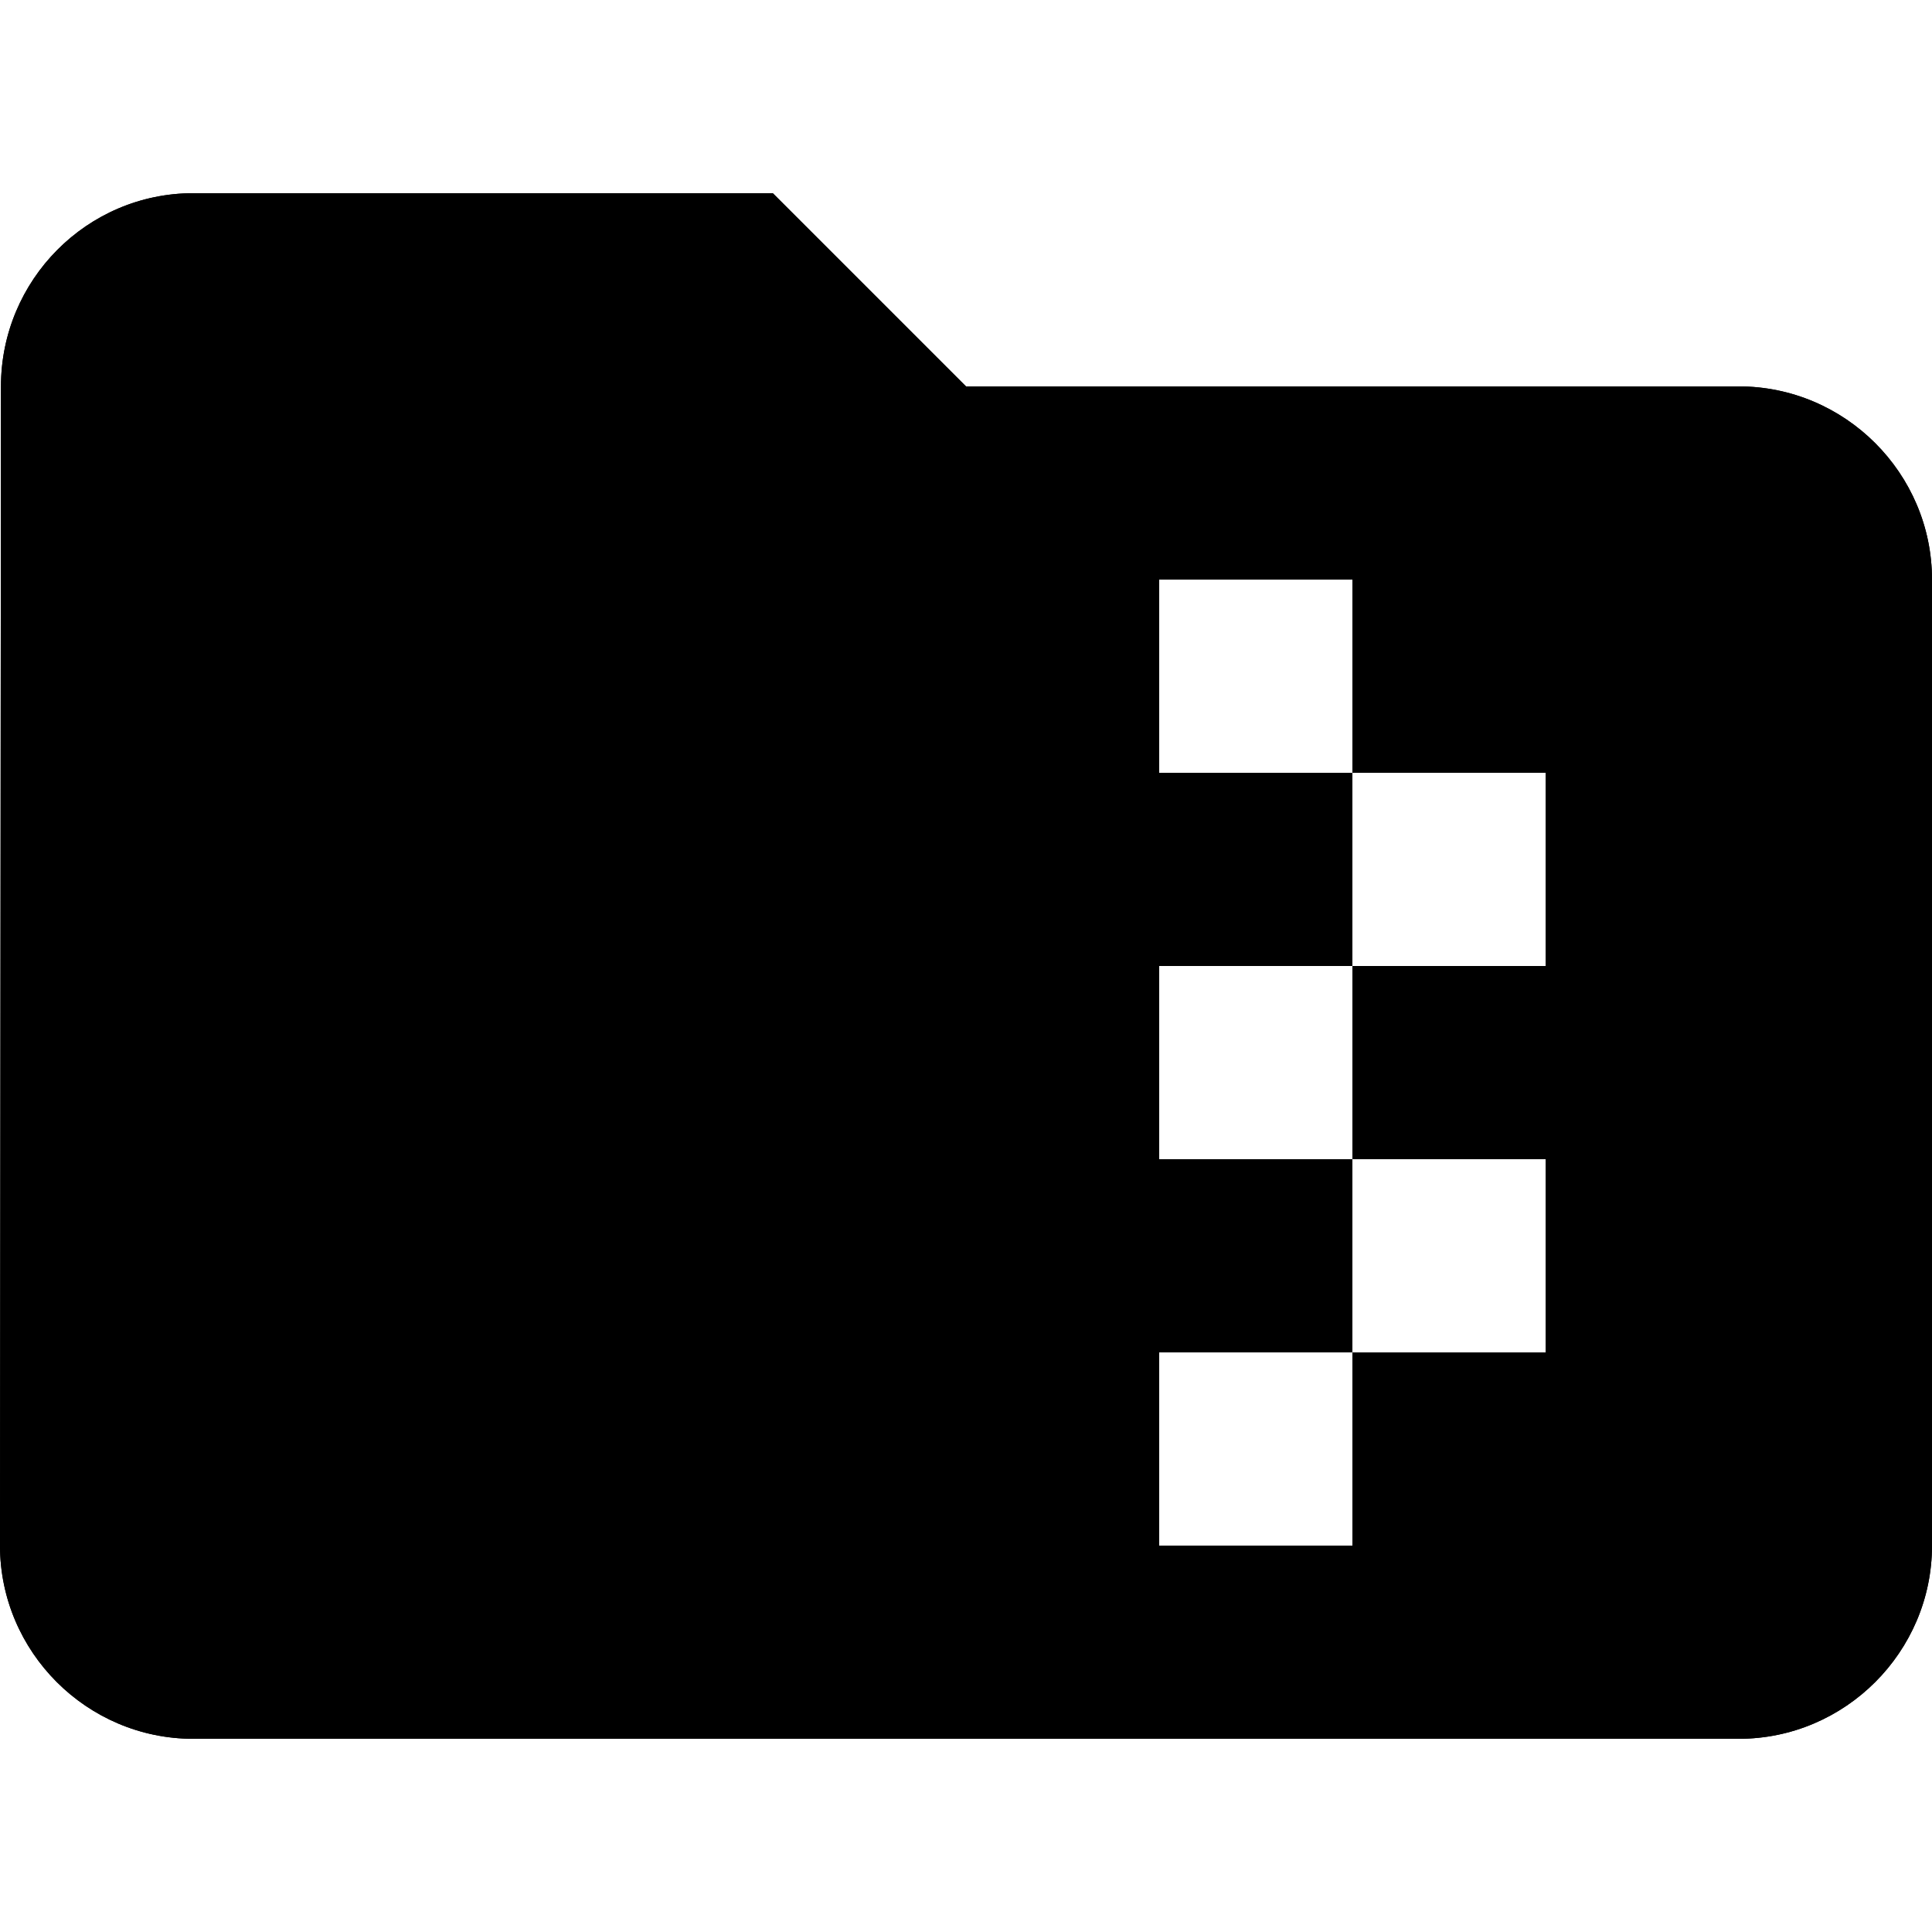
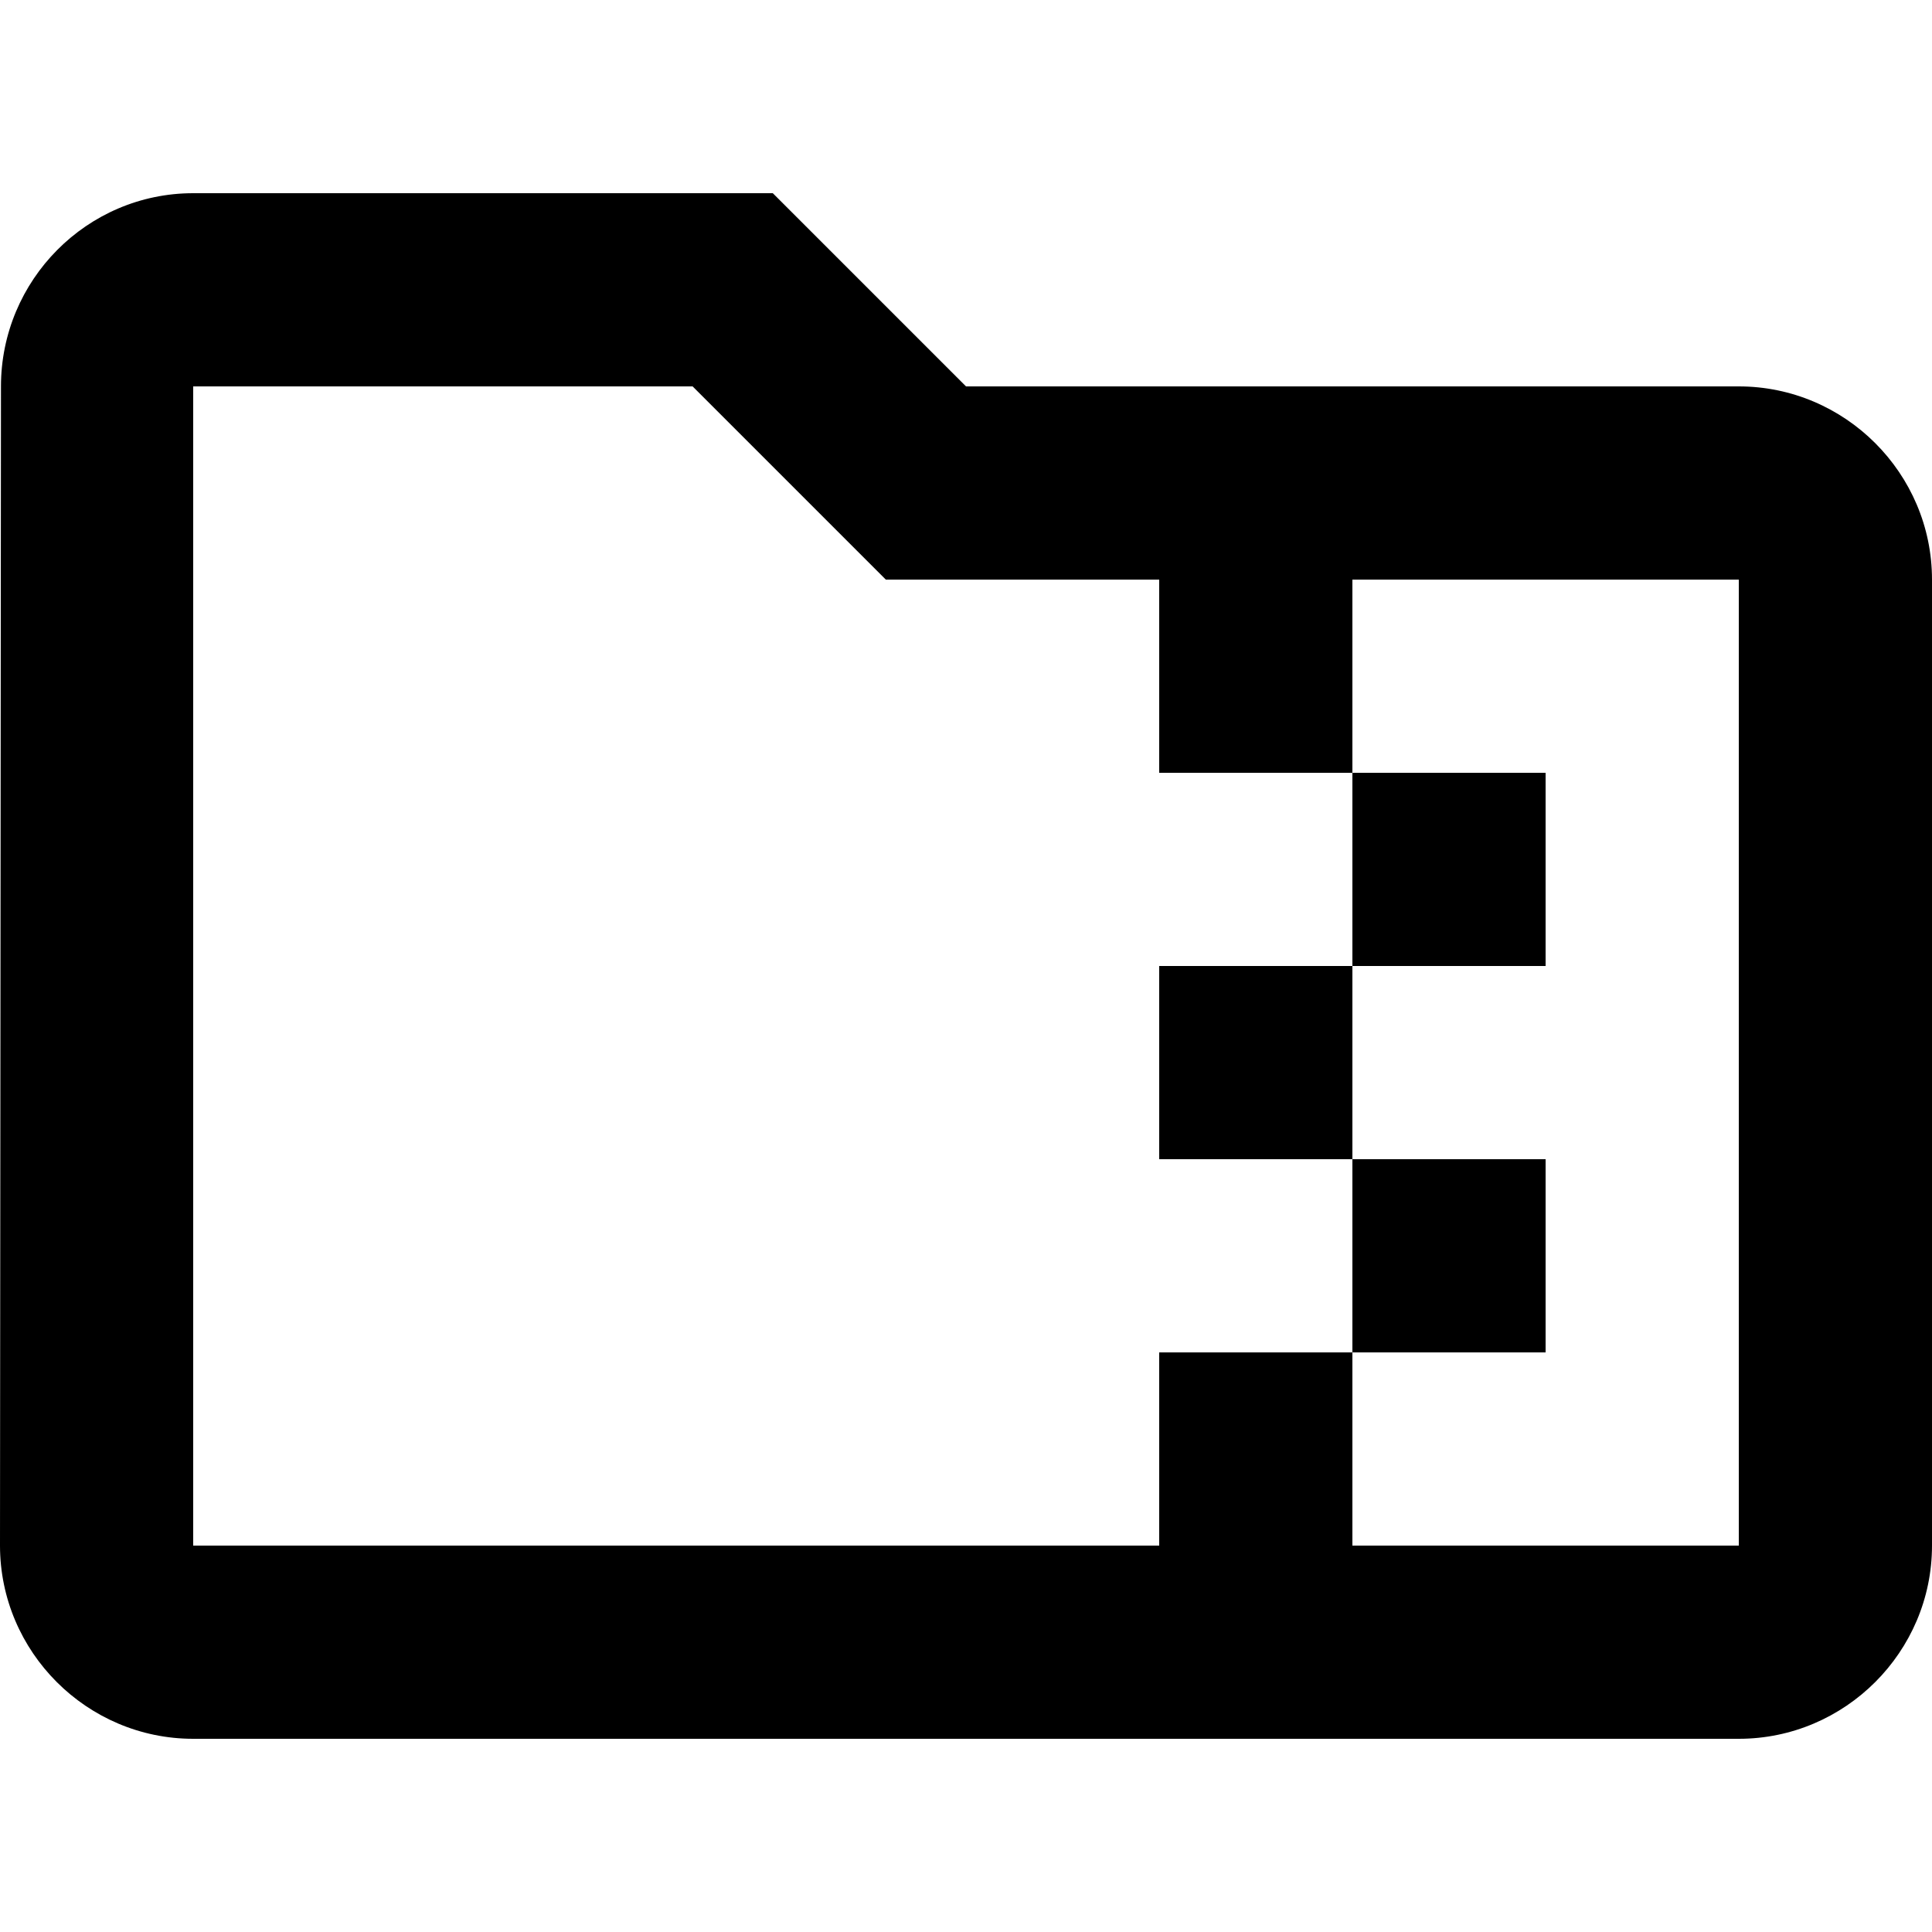
<svg xmlns="http://www.w3.org/2000/svg" width="1000" height="1000" viewBox="0 0 1000 1000" fill="none">
-   <path d="M900 200H500L400 100H100C45 100 0.5 145 0.5 200L0 800C0 855 45 900 100 900H900C955 900 1000 855 1000 800V300C1000 245 955 200 900 200ZM800 500H700V600H800V700H700V800H600V700H700V600H600V500H700V400H600V300H700V400H800V500Z" fill="black" />
-   <path d="M900 200H500L400 100H100C45 100 0.5 145 0.5 200L0 800C0 855 45 900 100 900H900C955 900 1000 855 1000 800V300C1000 245 955 200 900 200ZM800 500H700V600H800V700H700V800H600V700H700V600H600V500H700V400H600V300H700V400H800V500Z" fill="black" />
+   <path d="M900 200H500L400 100H100C45 100 0.5 145 0.5 200L0 800C0 855 45 900 100 900H900C955 900 1000 855 1000 800V300C1000 245 955 200 900 200ZM700 700H800V600H700V500H800V400H700V300H900V800H700V700ZM700 700H600V800H100V200H358.5L458.5 300H600V400H700V500H600V600H700V700Z" fill="black" />
</svg>
